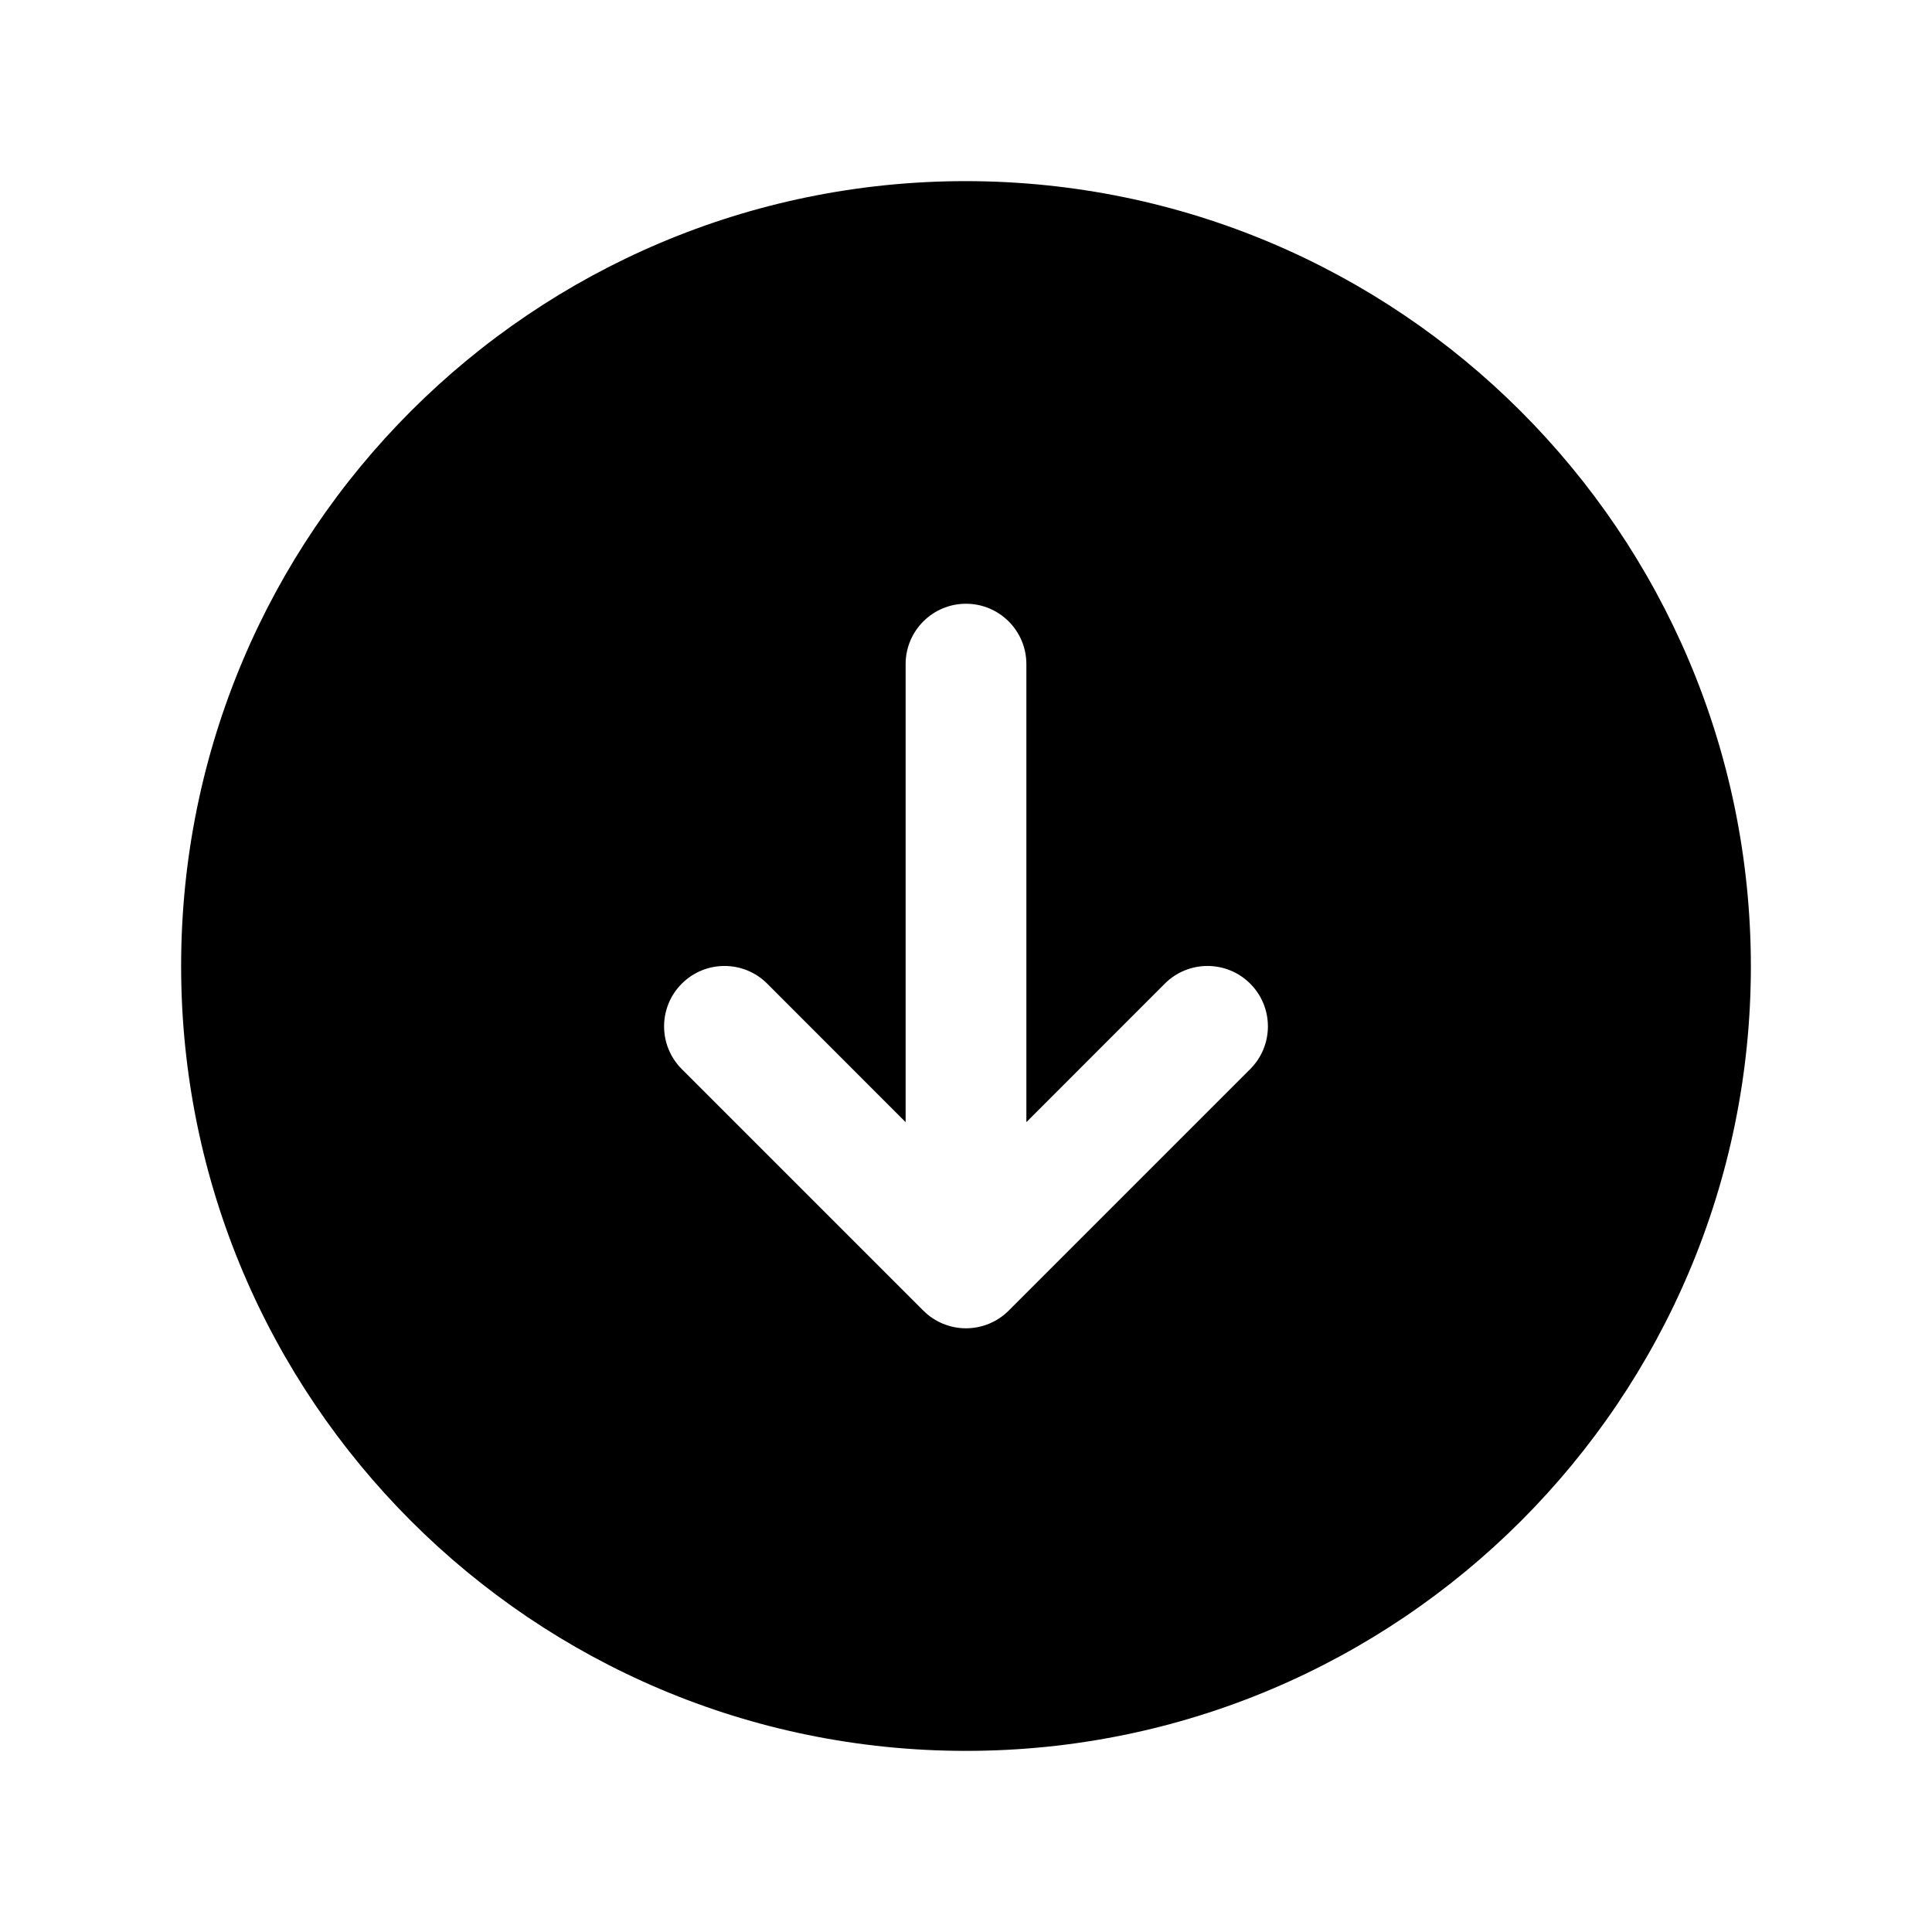
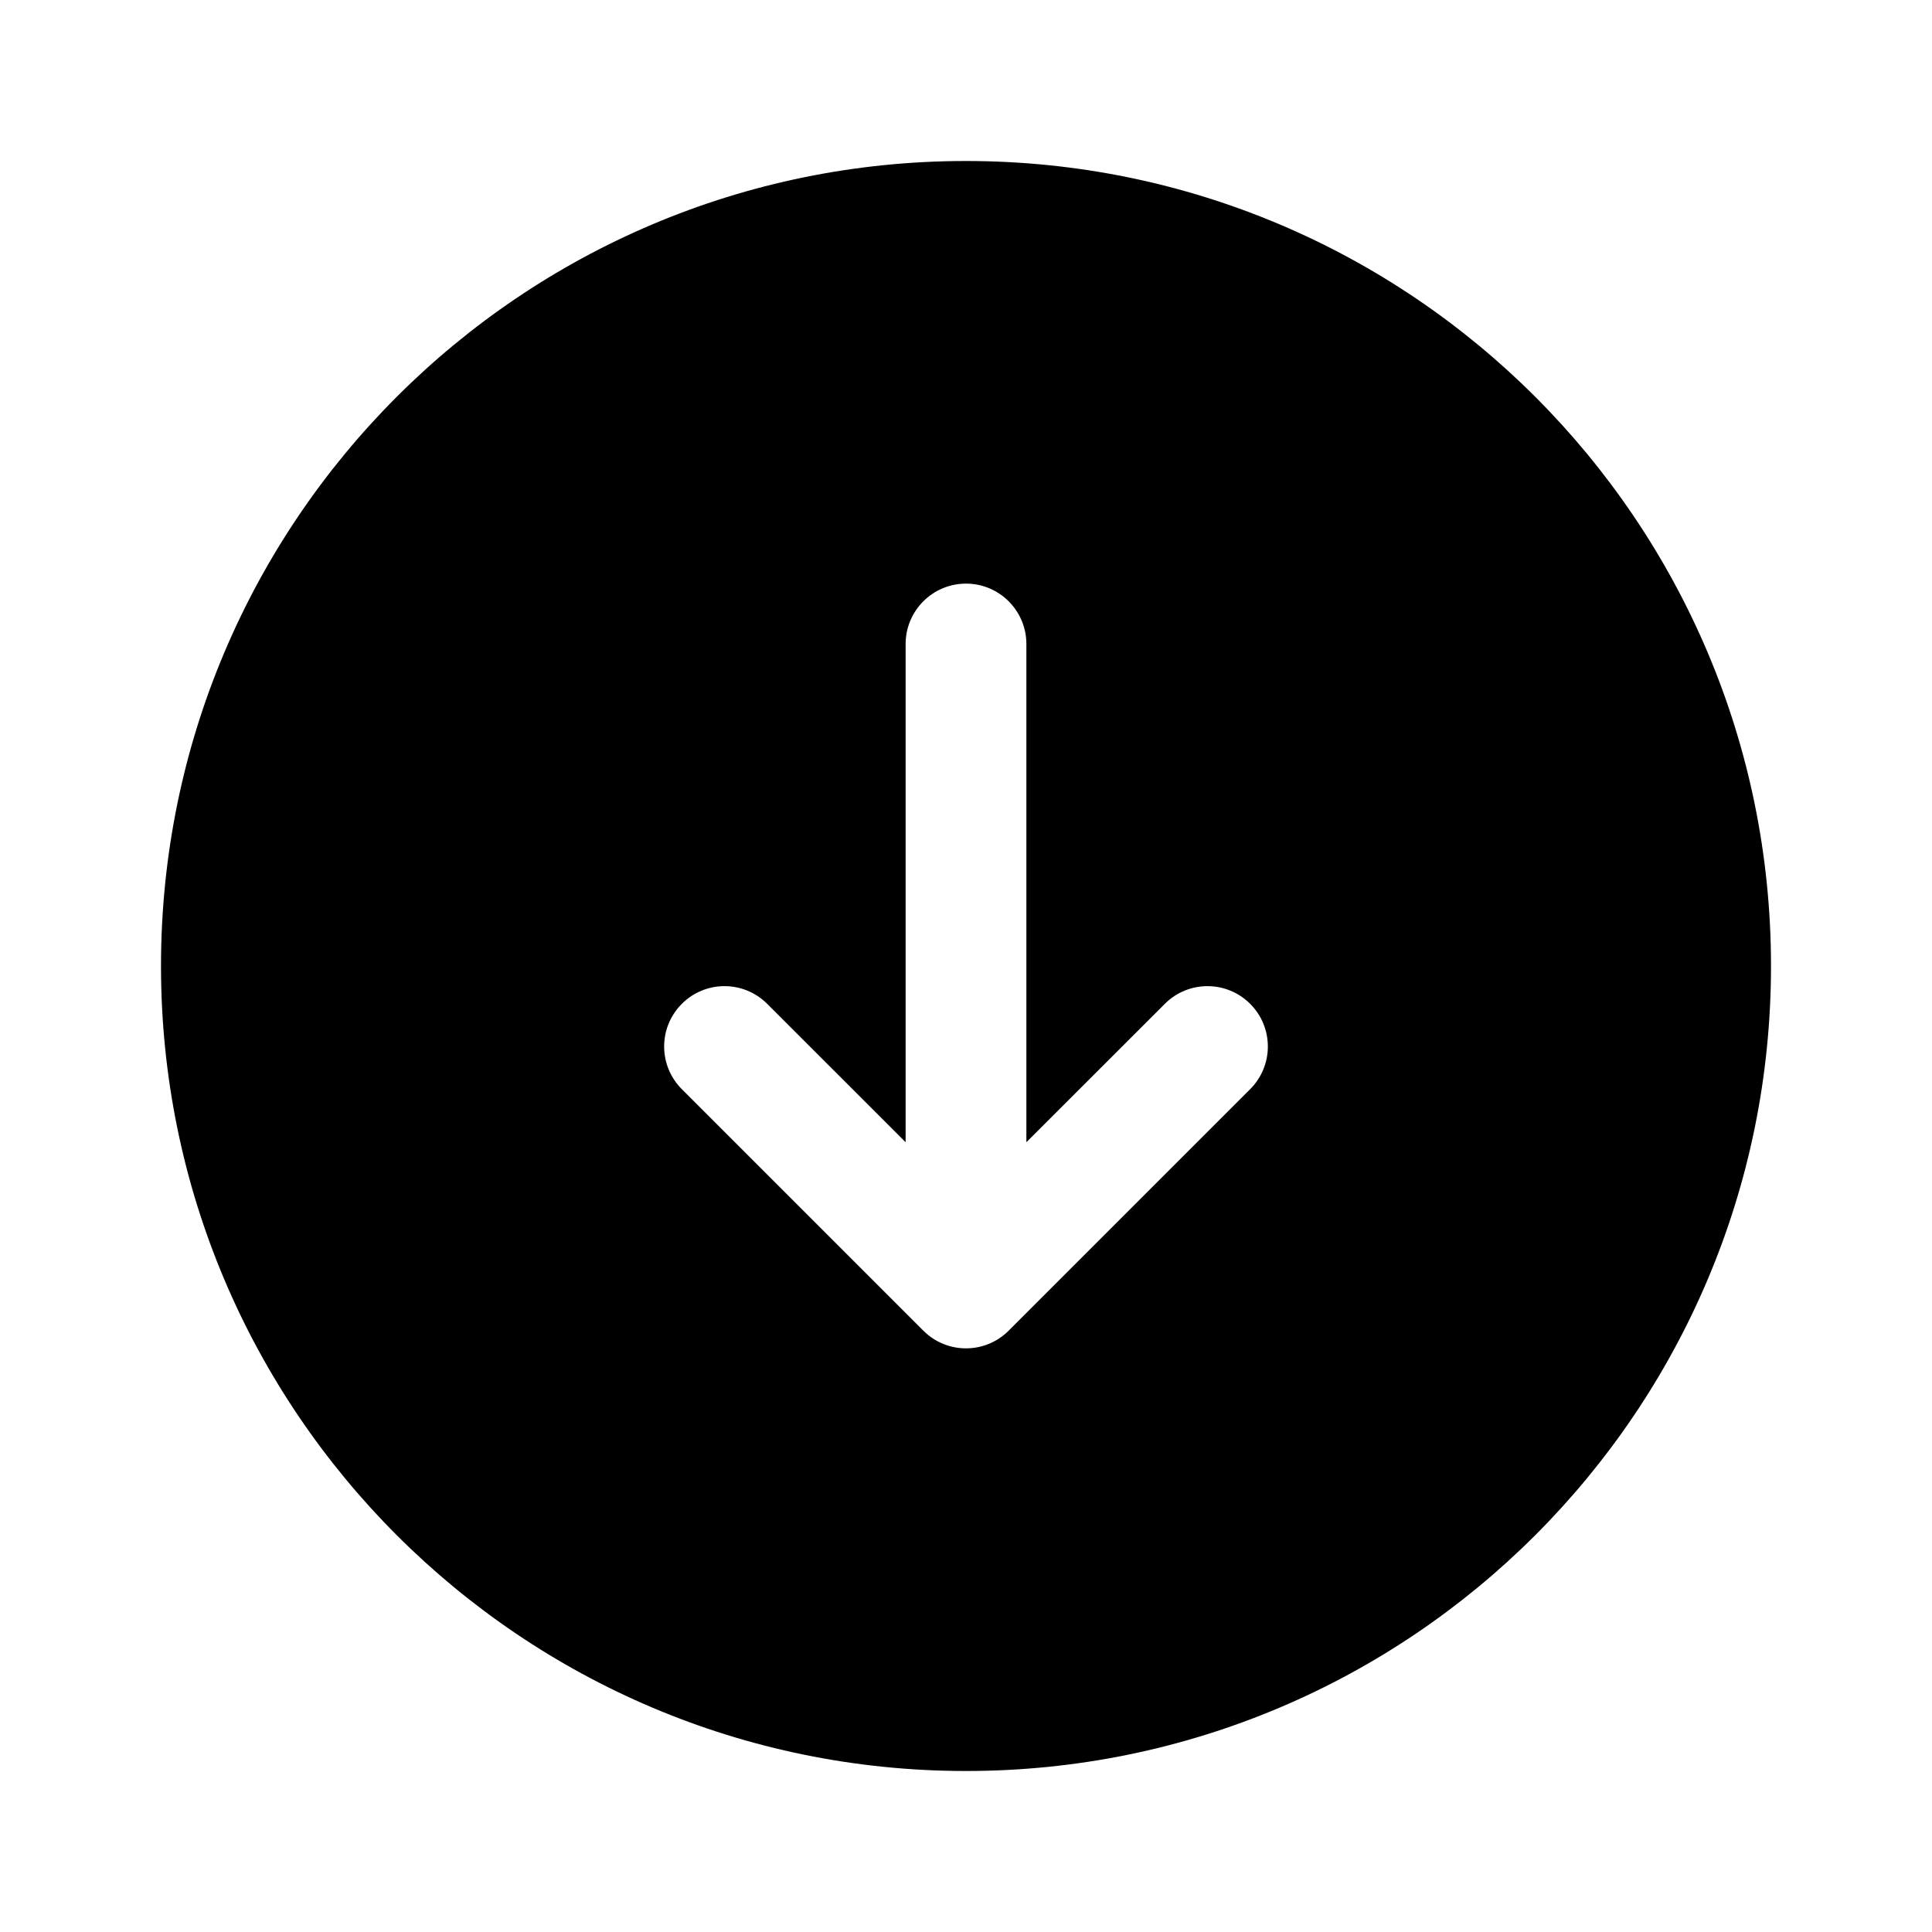
- <svg xmlns="http://www.w3.org/2000/svg" viewBox="0 0 256 256" fill="currentColor">
-   <path d="M128,24A104,104,0,1,0,232,128,104.11,104.11,0,0,0,128,24Zm37.66,117.66-32,32a8,8,0,0,1-11.32,0l-32-32a8,8,0,0,1,11.32-11.32L120,148.69V88a8,8,0,0,1,16,0v60.69l18.34-18.35a8,8,0,0,1,11.32,11.32Z" />
+ <svg xmlns="http://www.w3.org/2000/svg" viewBox="0 0 24 24">
+   <path fill="currentColor" fill-rule="evenodd" d="M2 12C2 17.523 6.477 22 12 22C17.523 22 22 17.523 22 12C22 6.477 17.523 2 12 2C6.477 2 2 6.477 2 12ZM15.53 12.47C15.823 12.763 15.823 13.237 15.53 13.53L12.53 16.53C12.237 16.823 11.763 16.823 11.47 16.53L8.47 13.53C8.177 13.237 8.177 12.763 8.47 12.47C8.763 12.177 9.237 12.177 9.53 12.47L11.25 14.189V8C11.25 7.586 11.586 7.25 12 7.25C12.414 7.25 12.75 7.586 12.75 8V14.189L14.47 12.47C14.763 12.177 15.237 12.177 15.53 12.47Z" clip-rule="evenodd" />
</svg>
